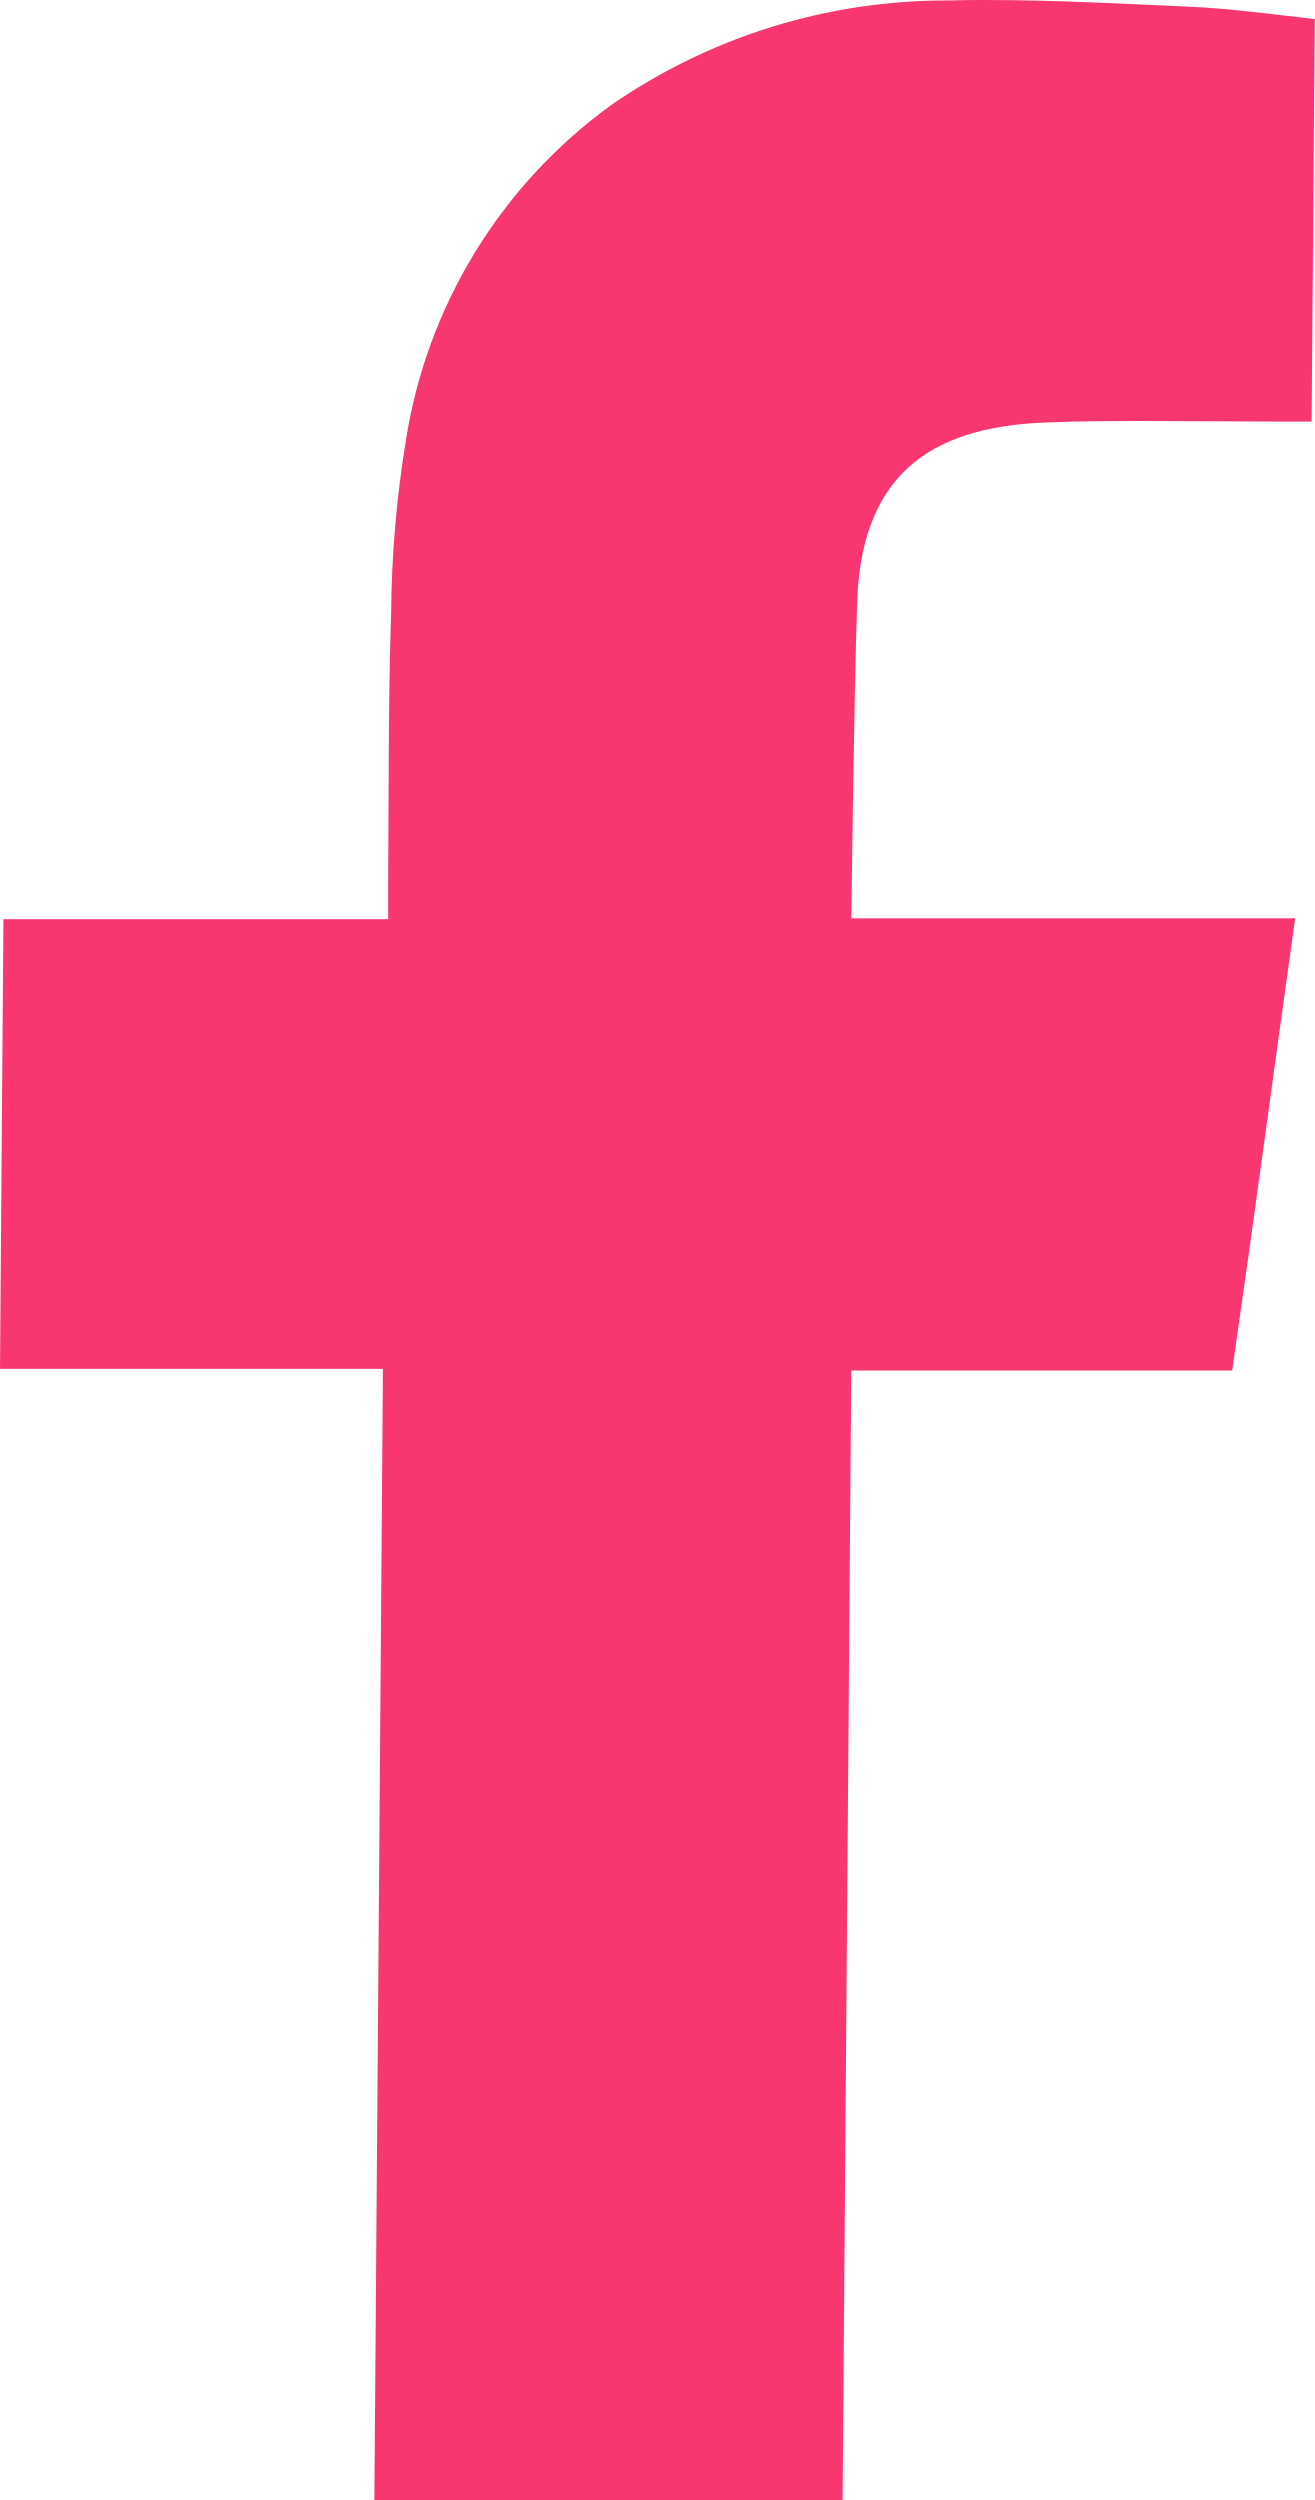
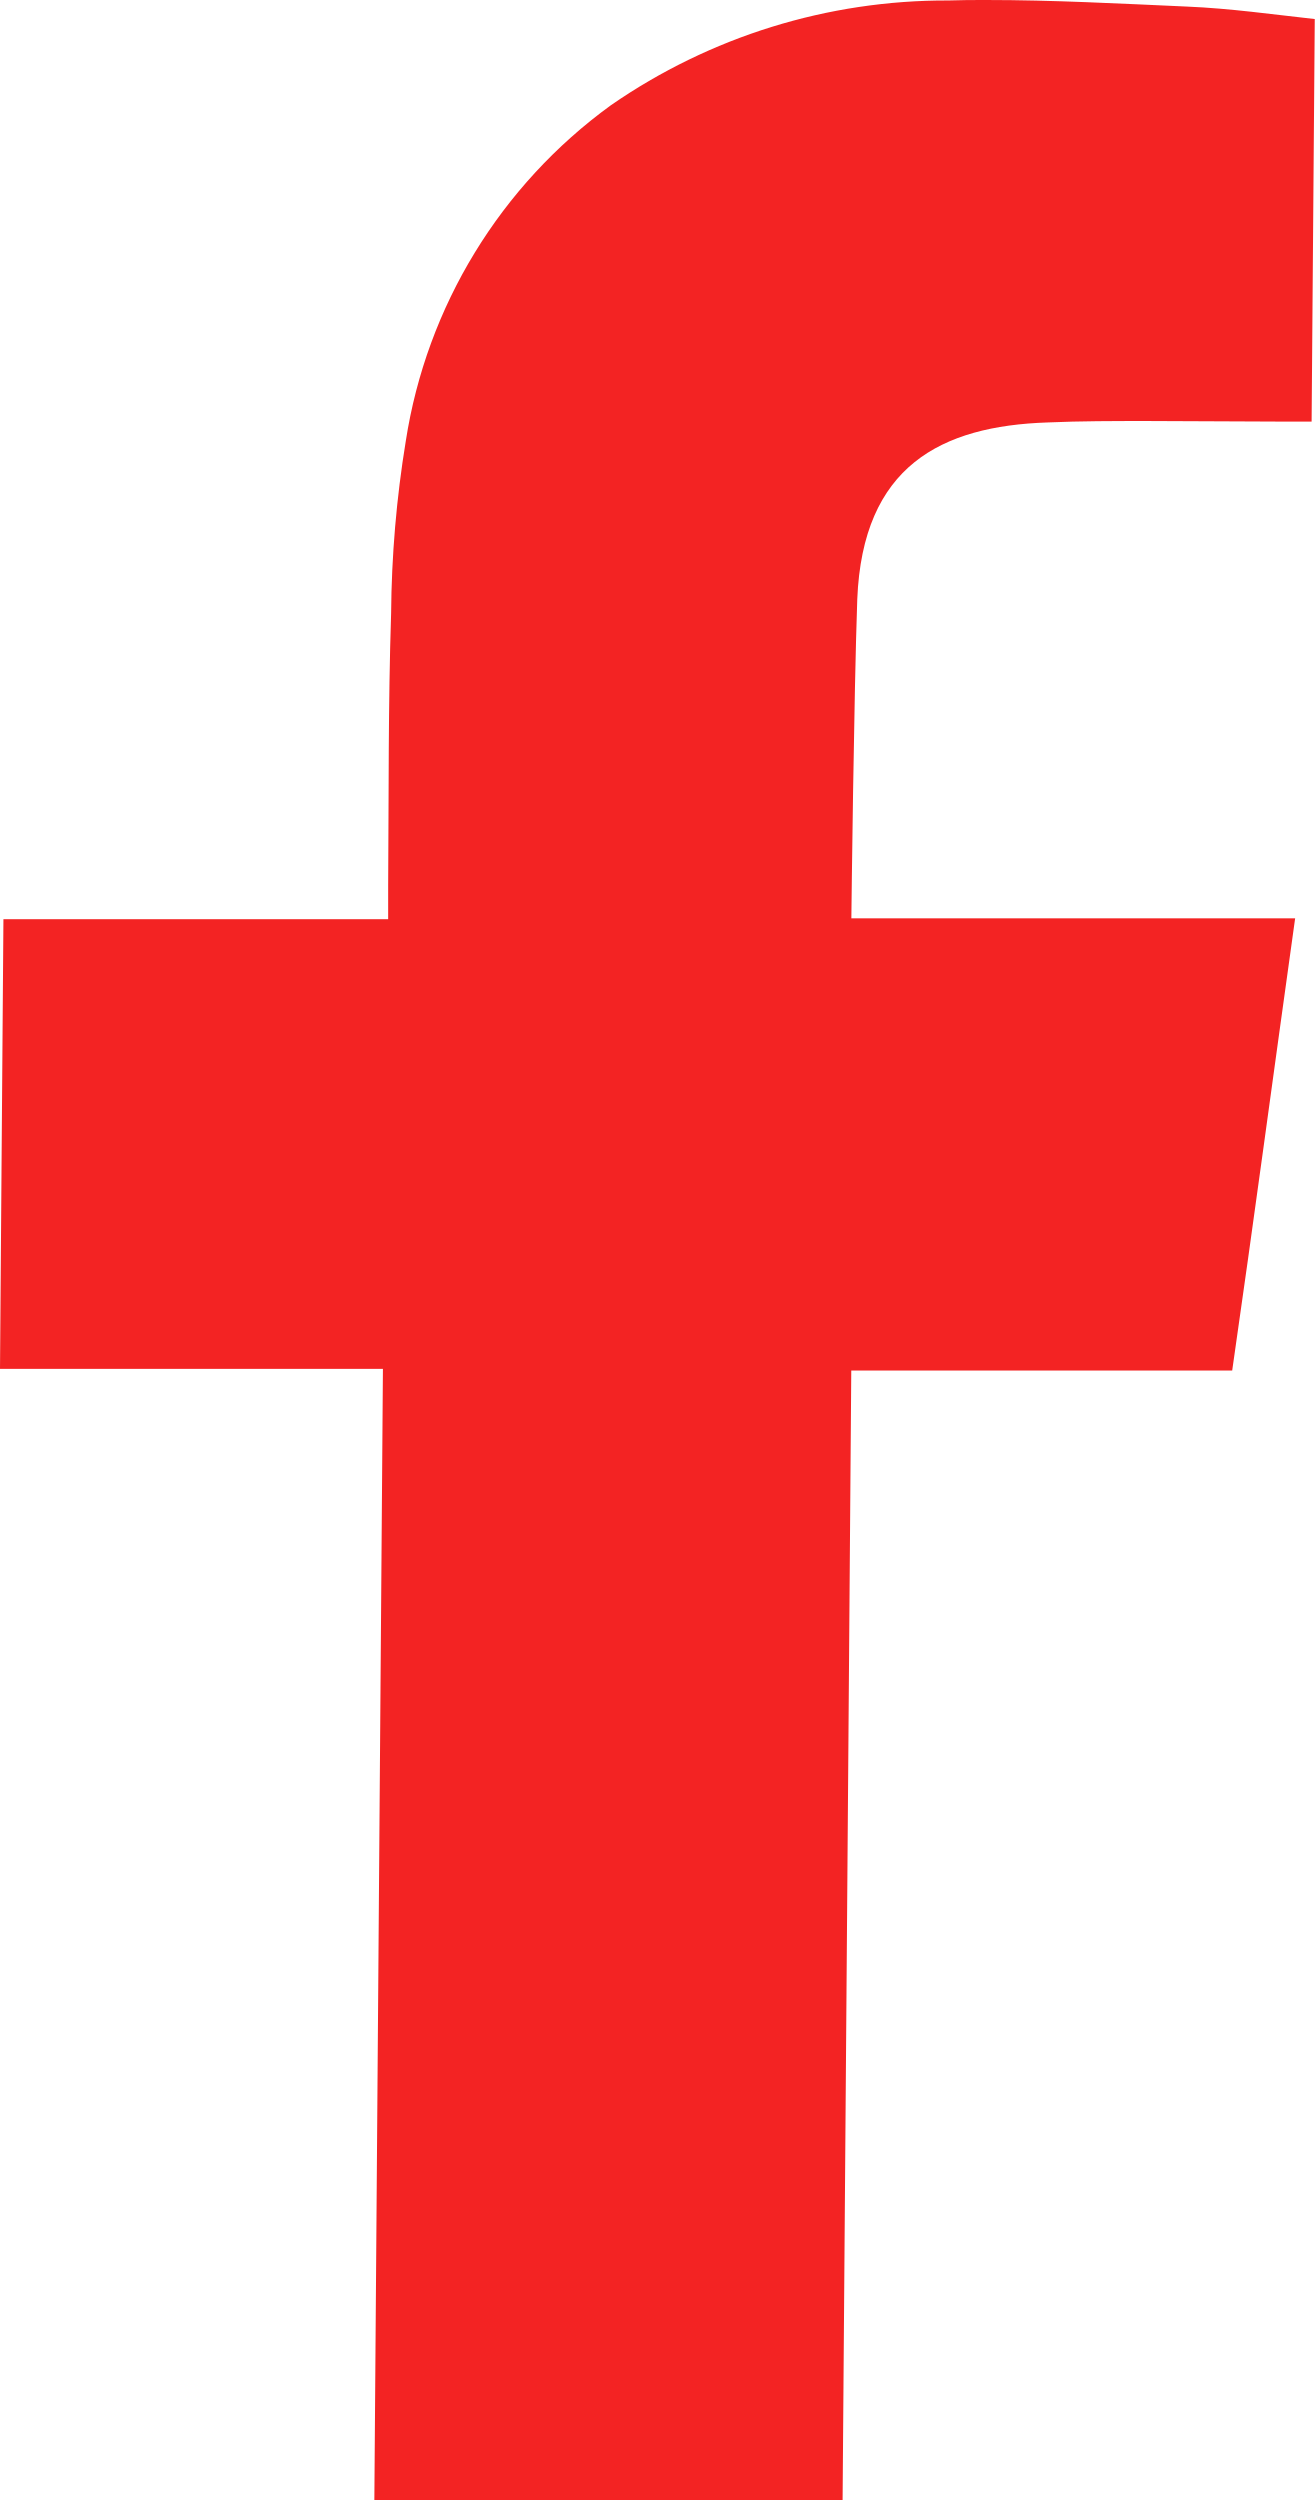
<svg xmlns="http://www.w3.org/2000/svg" width="13.806" height="26.252" viewBox="0 0 13.806 26.252">
  <g id="facebook" transform="translate(356.193 -77.8)">
-     <path id="Caminho_275" data-name="Caminho 275" d="M-345.839,77.8c.7,0,1.409.038,2.109.069.457.019.914.084,1.343.131l-.033,4.227h-.335c-.464,0-.928-.006-1.392-.006-.348,0-.7,0-1.044.015-1.12.037-1.944.457-2,1.857-.035,1.008-.061,3.233-.062,3.35.058,0,1.165,0,2.279,0,.557,0,1.1,0,1.481,0h.9c-.227,1.624-.435,3.182-.661,4.749h-4l-.091,11.86h-4.917l.09-11.878h-4.021l.036-4.722h4.04l0-.354c.007-.952,0-1.9.031-2.856a11.762,11.762,0,0,1,.154-1.81,5.374,5.374,0,0,1,2.154-3.527,6.184,6.184,0,0,1,3.545-1.1C-346.1,77.8-345.969,77.8-345.839,77.8Z" fill="#f83771" />
+     <path id="Caminho_275" data-name="Caminho 275" d="M-345.839,77.8c.7,0,1.409.038,2.109.069.457.019.914.084,1.343.131l-.033,4.227h-.335c-.464,0-.928-.006-1.392-.006-.348,0-.7,0-1.044.015-1.12.037-1.944.457-2,1.857-.035,1.008-.061,3.233-.062,3.35.058,0,1.165,0,2.279,0,.557,0,1.1,0,1.481,0h.9c-.227,1.624-.435,3.182-.661,4.749h-4l-.091,11.86h-4.917l.09-11.878h-4.021l.036-4.722h4.04l0-.354c.007-.952,0-1.9.031-2.856a11.762,11.762,0,0,1,.154-1.81,5.374,5.374,0,0,1,2.154-3.527,6.184,6.184,0,0,1,3.545-1.1C-346.1,77.8-345.969,77.8-345.839,77.8Z" fill="#f32323" />
  </g>
</svg>
